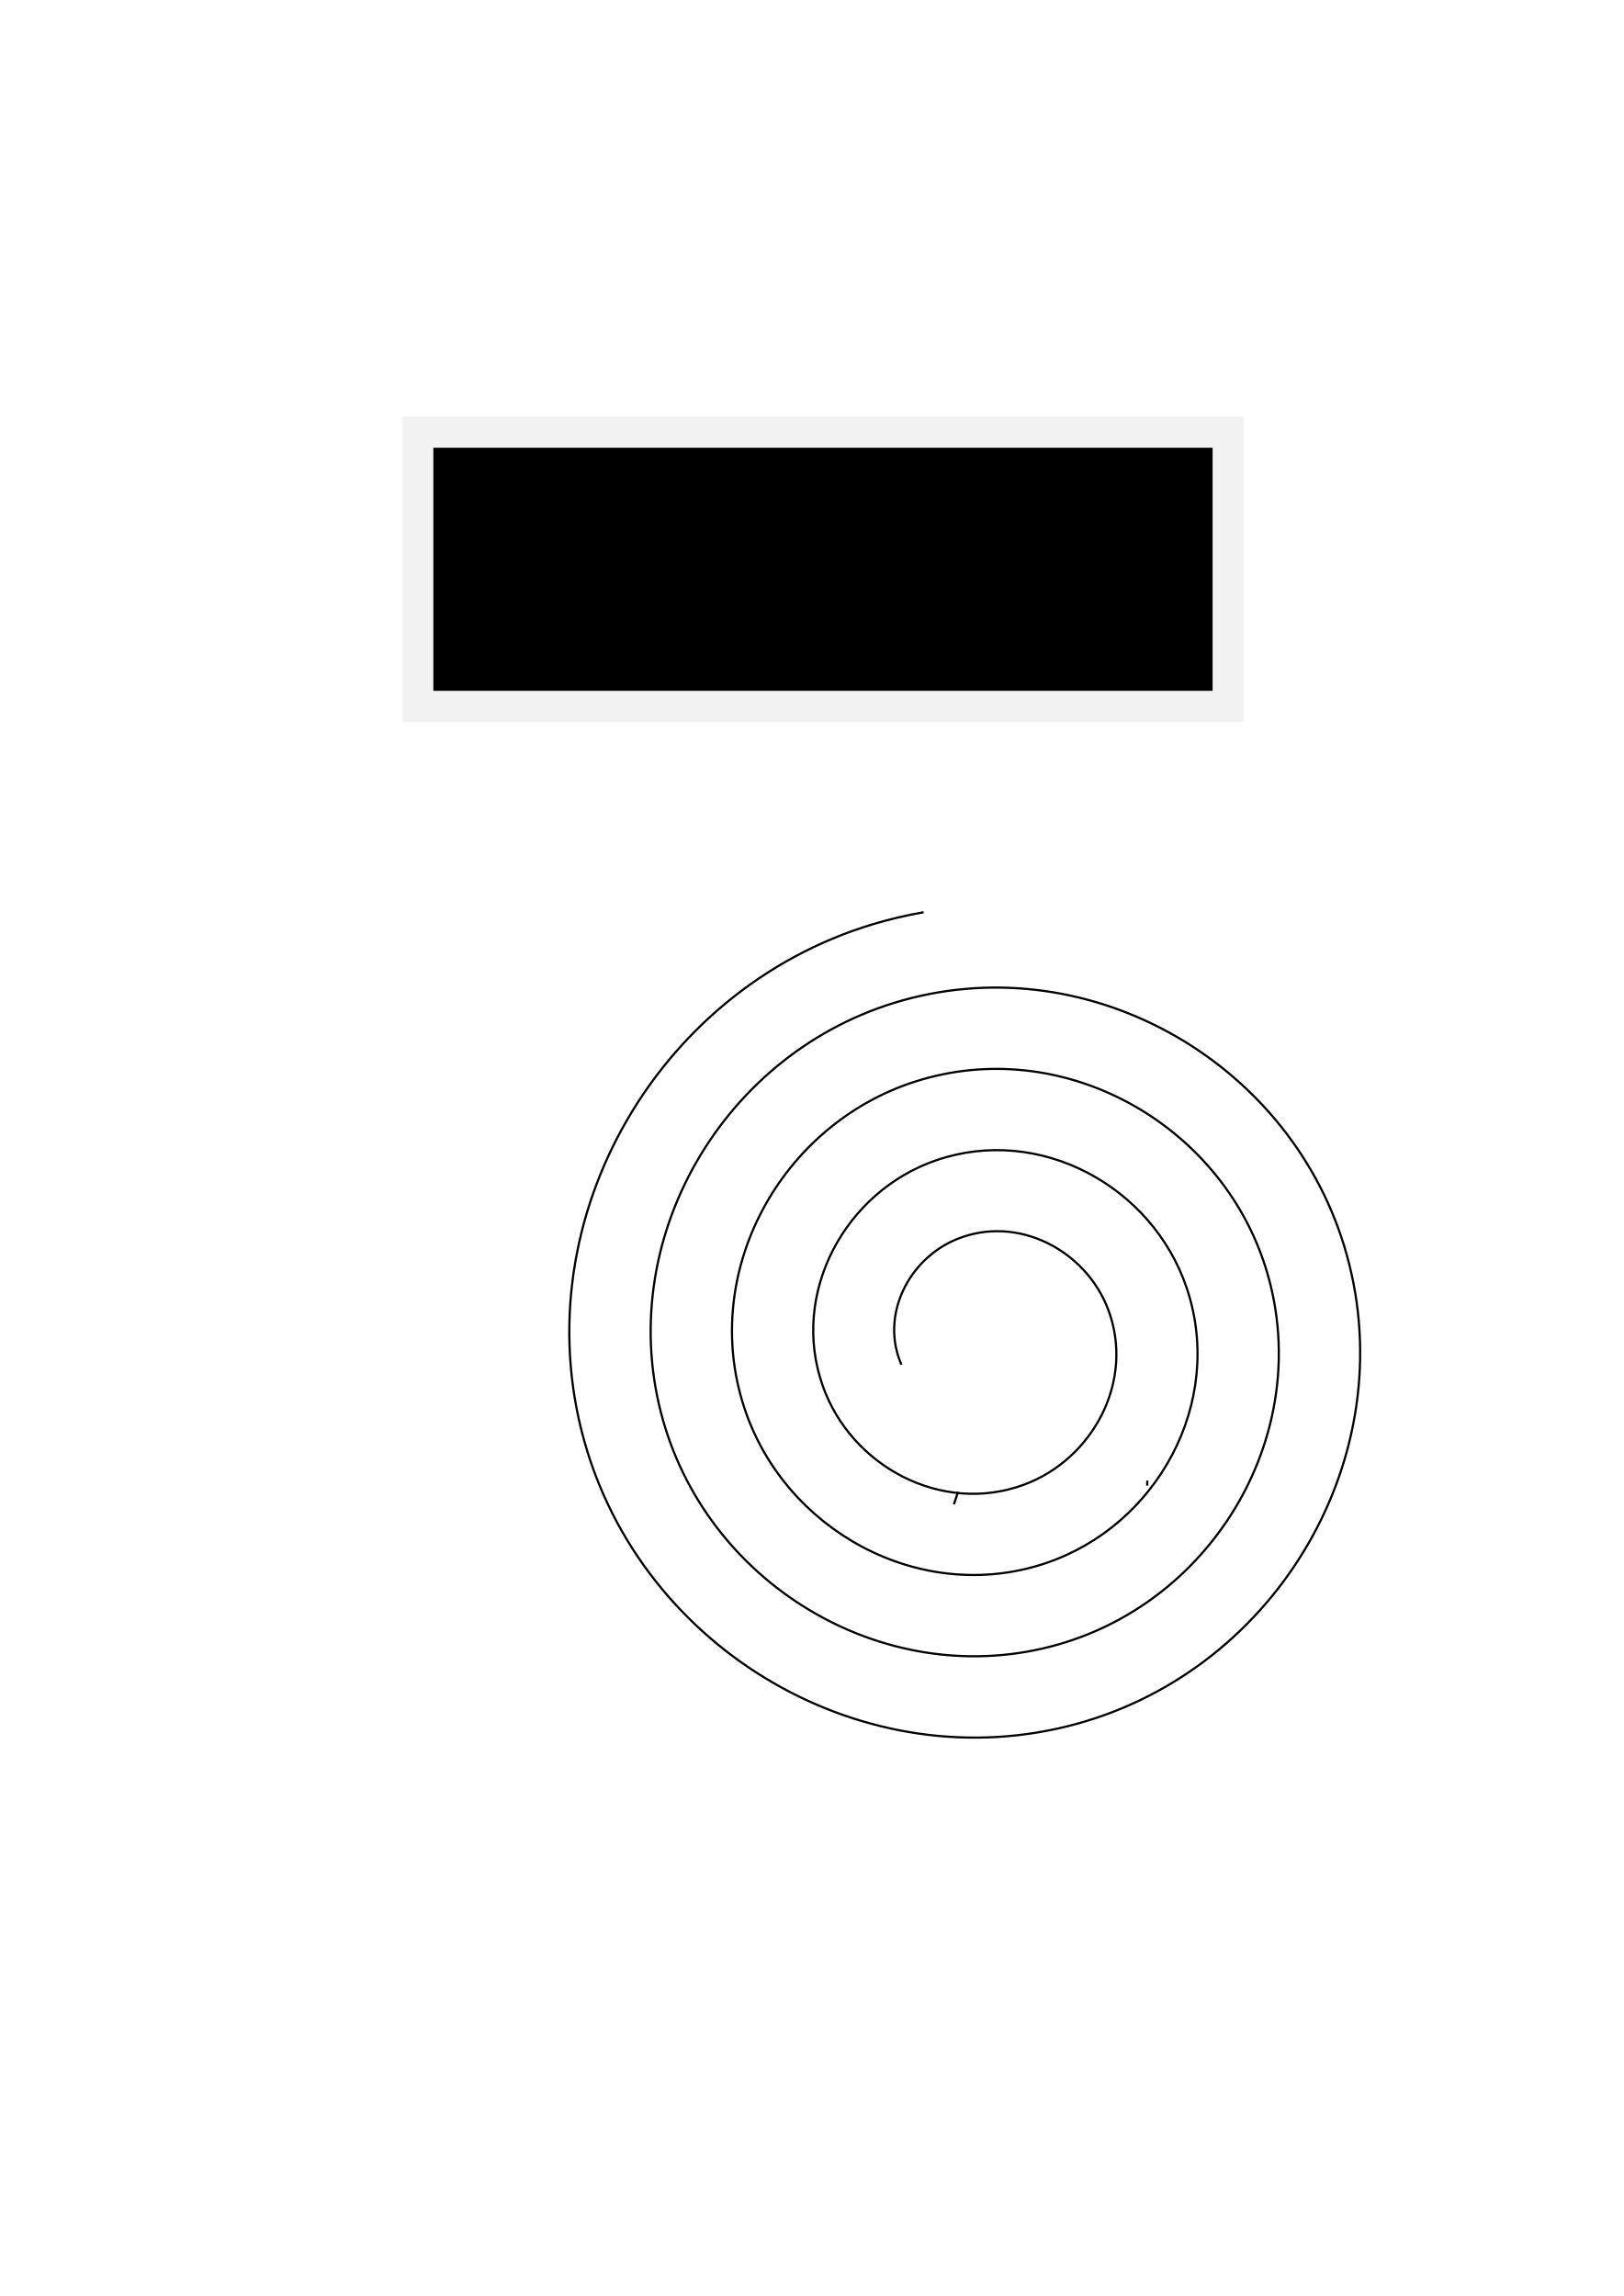
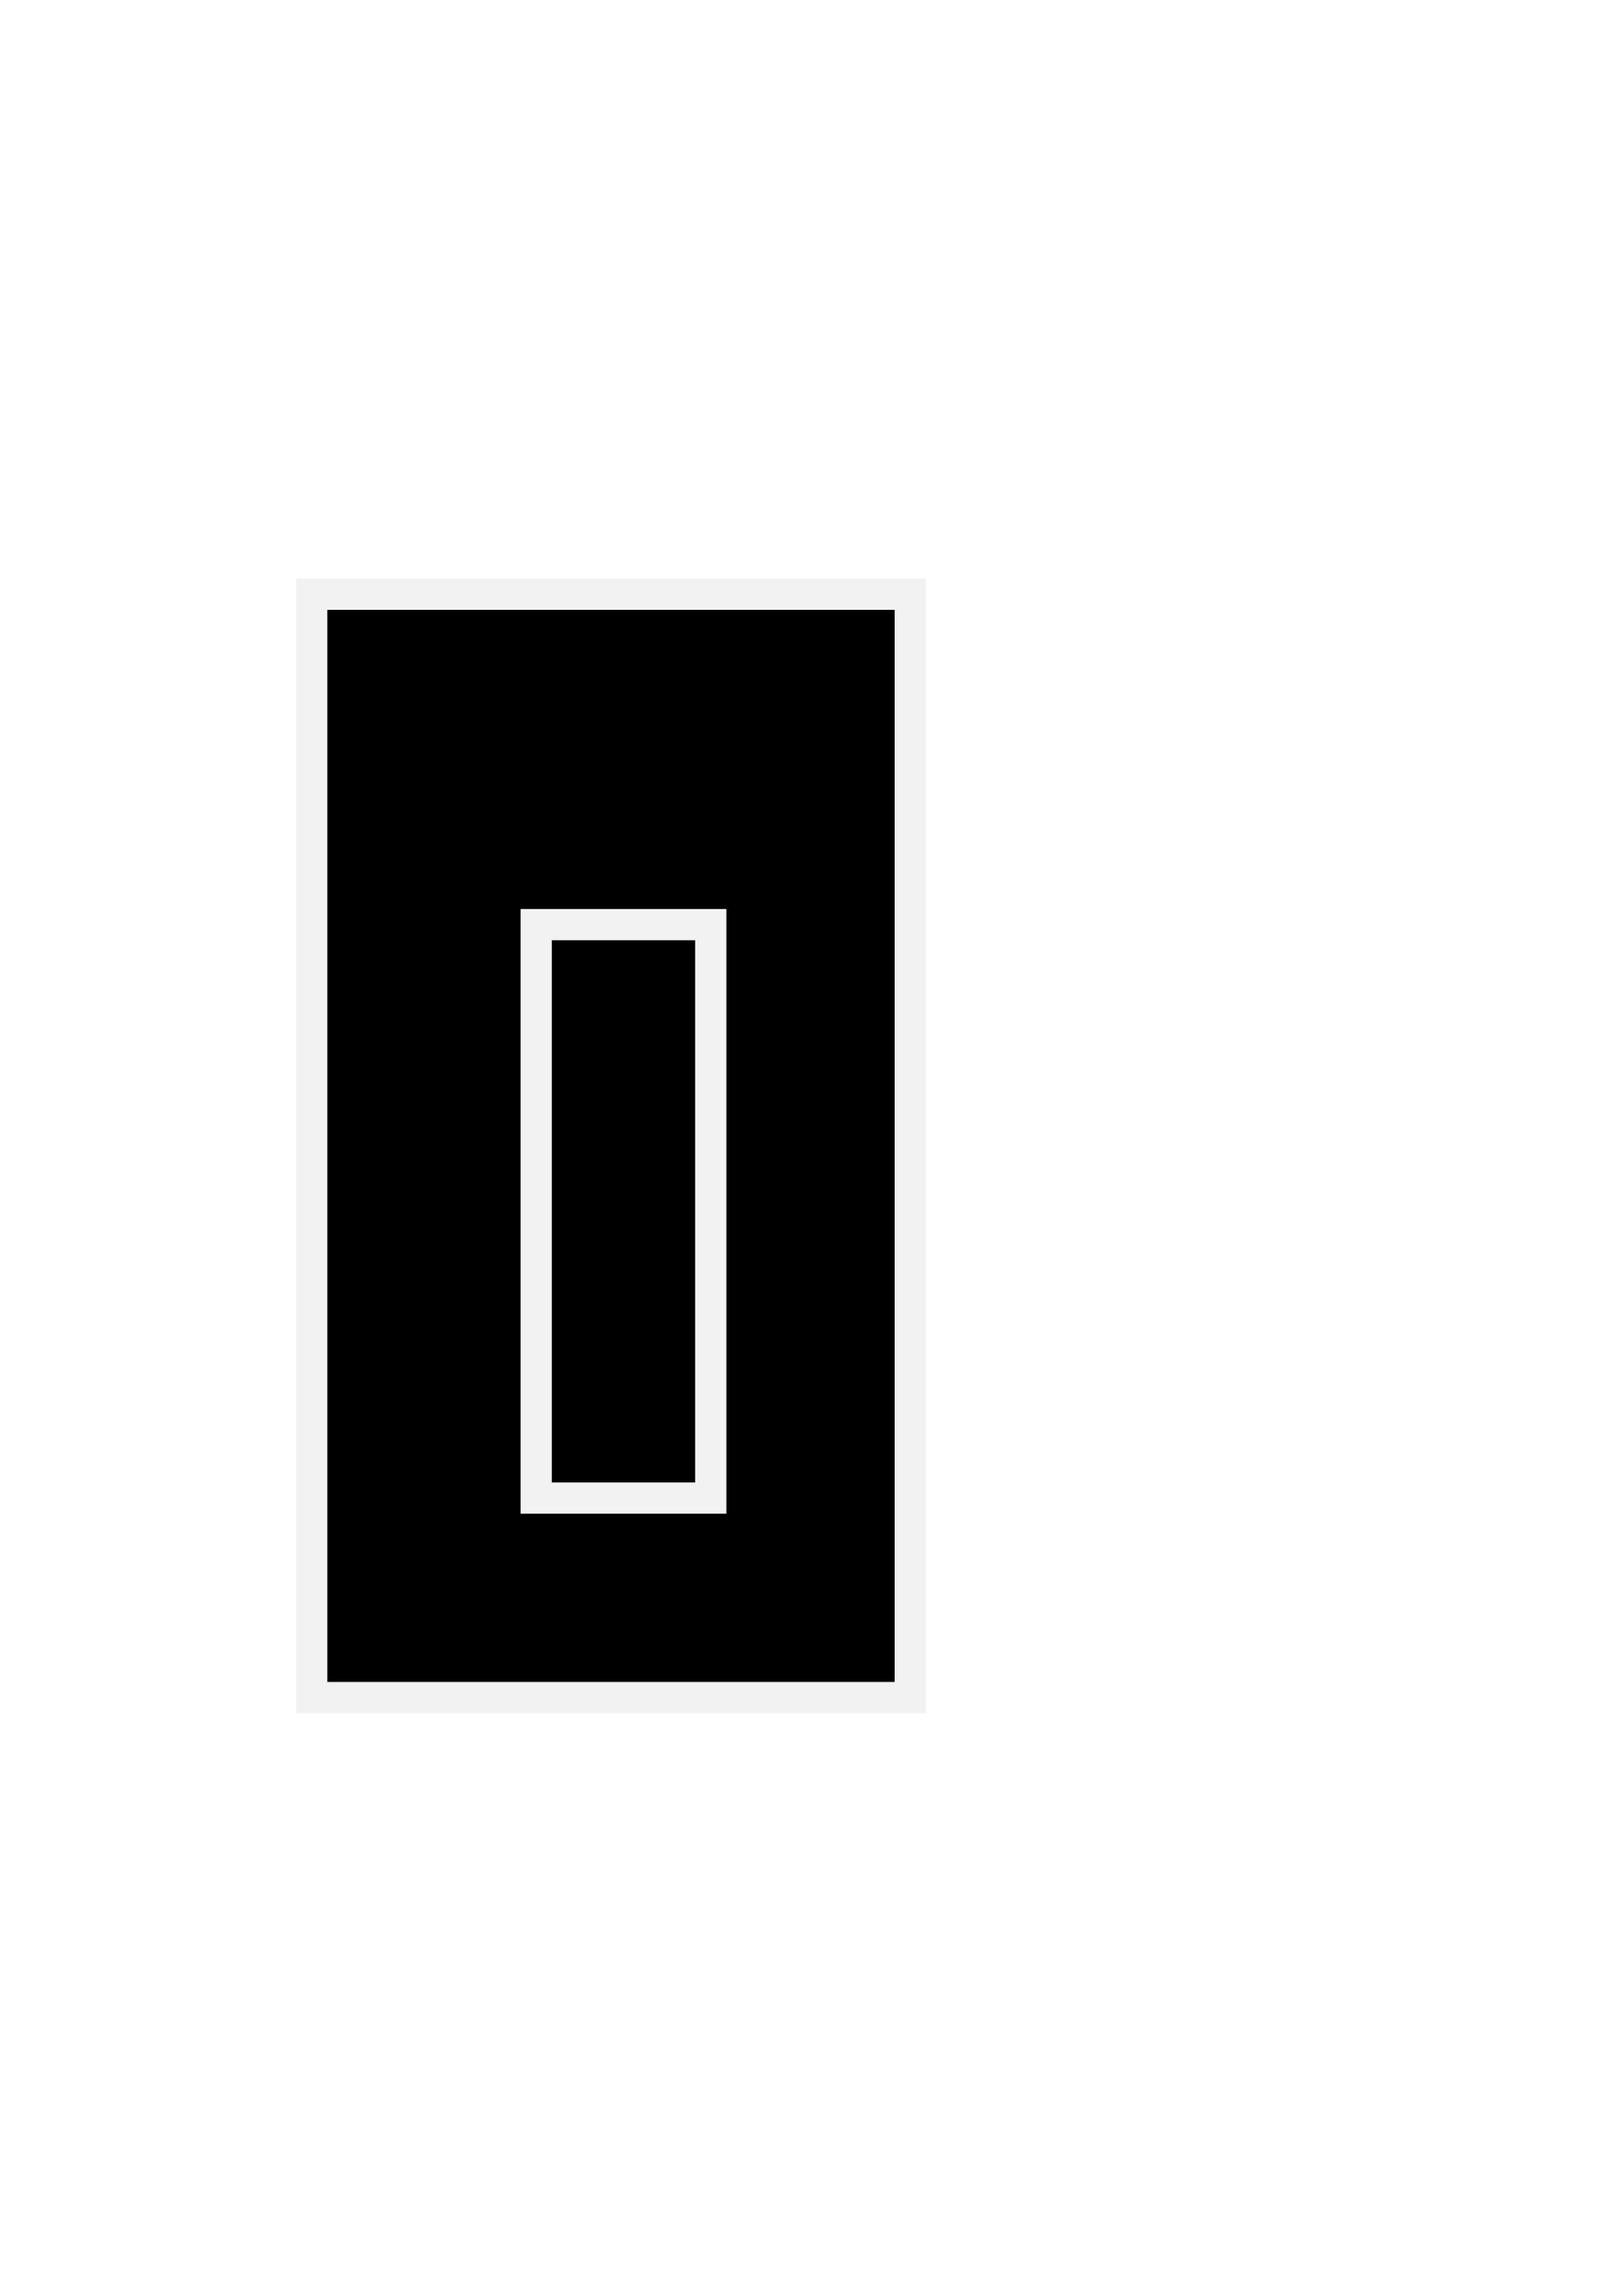
<svg xmlns="http://www.w3.org/2000/svg" version="1.0" width="744.094" height="1052.362" id="svg2">
  <defs id="defs4" />
  <g id="layer1">
-     <rect width="371.429" height="125.714" x="191.429" y="198.076" id="rect2383" style="fill:#000000;fill-opacity:1;stroke:#f2f2f2;stroke-width:14.319;stroke-miterlimit:4;stroke-dasharray:none;stroke-opacity:1" />
-     <path d="M 439.053,683.769 C 438.434,685.687 437.797,687.599 437.143,689.505" id="path2385" style="fill:none;fill-rule:evenodd;stroke:#000000;stroke-width:1px;stroke-linecap:butt;stroke-linejoin:miter;stroke-opacity:1" />
-     <path d="M 525.785,678.607 C 525.769,679.383 525.745,680.158 525.714,680.934" id="path2387" style="fill:none;fill-rule:evenodd;stroke:#000000;stroke-width:1px;stroke-linecap:butt;stroke-linejoin:miter;stroke-opacity:1" />
-     <path d="M 413.095,625.518 C 403.194,602.804 416.485,576.827 438.708,567.871 C 466.366,556.725 497.463,572.959 507.792,600.077 C 520.205,632.667 501.01,668.909 468.993,680.597 C 431.478,694.292 390.073,672.124 377.036,635.206 C 362.05,592.769 387.198,546.192 429.02,531.812 C 476.376,515.53 528.133,543.661 543.851,590.389 C 561.434,642.662 530.315,699.604 478.681,716.656 C 421.492,735.544 359.362,701.435 340.977,644.894 C 320.783,582.789 357.884,515.468 419.332,495.753 C 486.351,474.25 558.866,514.345 579.91,580.701 C 602.722,652.634 559.634,730.344 488.369,752.715 C 411.523,776.839 328.616,730.755 304.918,654.581 C 279.482,572.822 328.562,484.718 409.645,459.694 C 496.316,432.945 589.62,485.022 615.969,571.013 C 644.031,662.598 588.957,761.101 498.056,788.774 C 401.56,818.151 297.856,760.079 268.859,664.269 C 238.167,562.861 299.237,453.956 399.957,423.635 C 407.608,421.331 415.399,419.491 423.272,418.126" id="path2389" style="fill:none;fill-rule:evenodd;stroke:#000000;stroke-width:1px;stroke-linecap:butt;stroke-linejoin:miter;stroke-opacity:1" />
+     <rect width="274.286" height="505.714" x="142.857" y="272.362" id="rect2383" style="fill:#000000;fill-opacity:1;stroke:#f2f2f2;stroke-width:14.319;stroke-miterlimit:4;stroke-dasharray:none;stroke-opacity:1" />
+     <rect width="80" height="262.857" x="245.714" y="423.791" id="rect2385" style="fill:#000000;fill-opacity:1;stroke:#f2f2f2;stroke-width:14.319;stroke-miterlimit:4;stroke-dasharray:none;stroke-opacity:1" />
  </g>
</svg>
